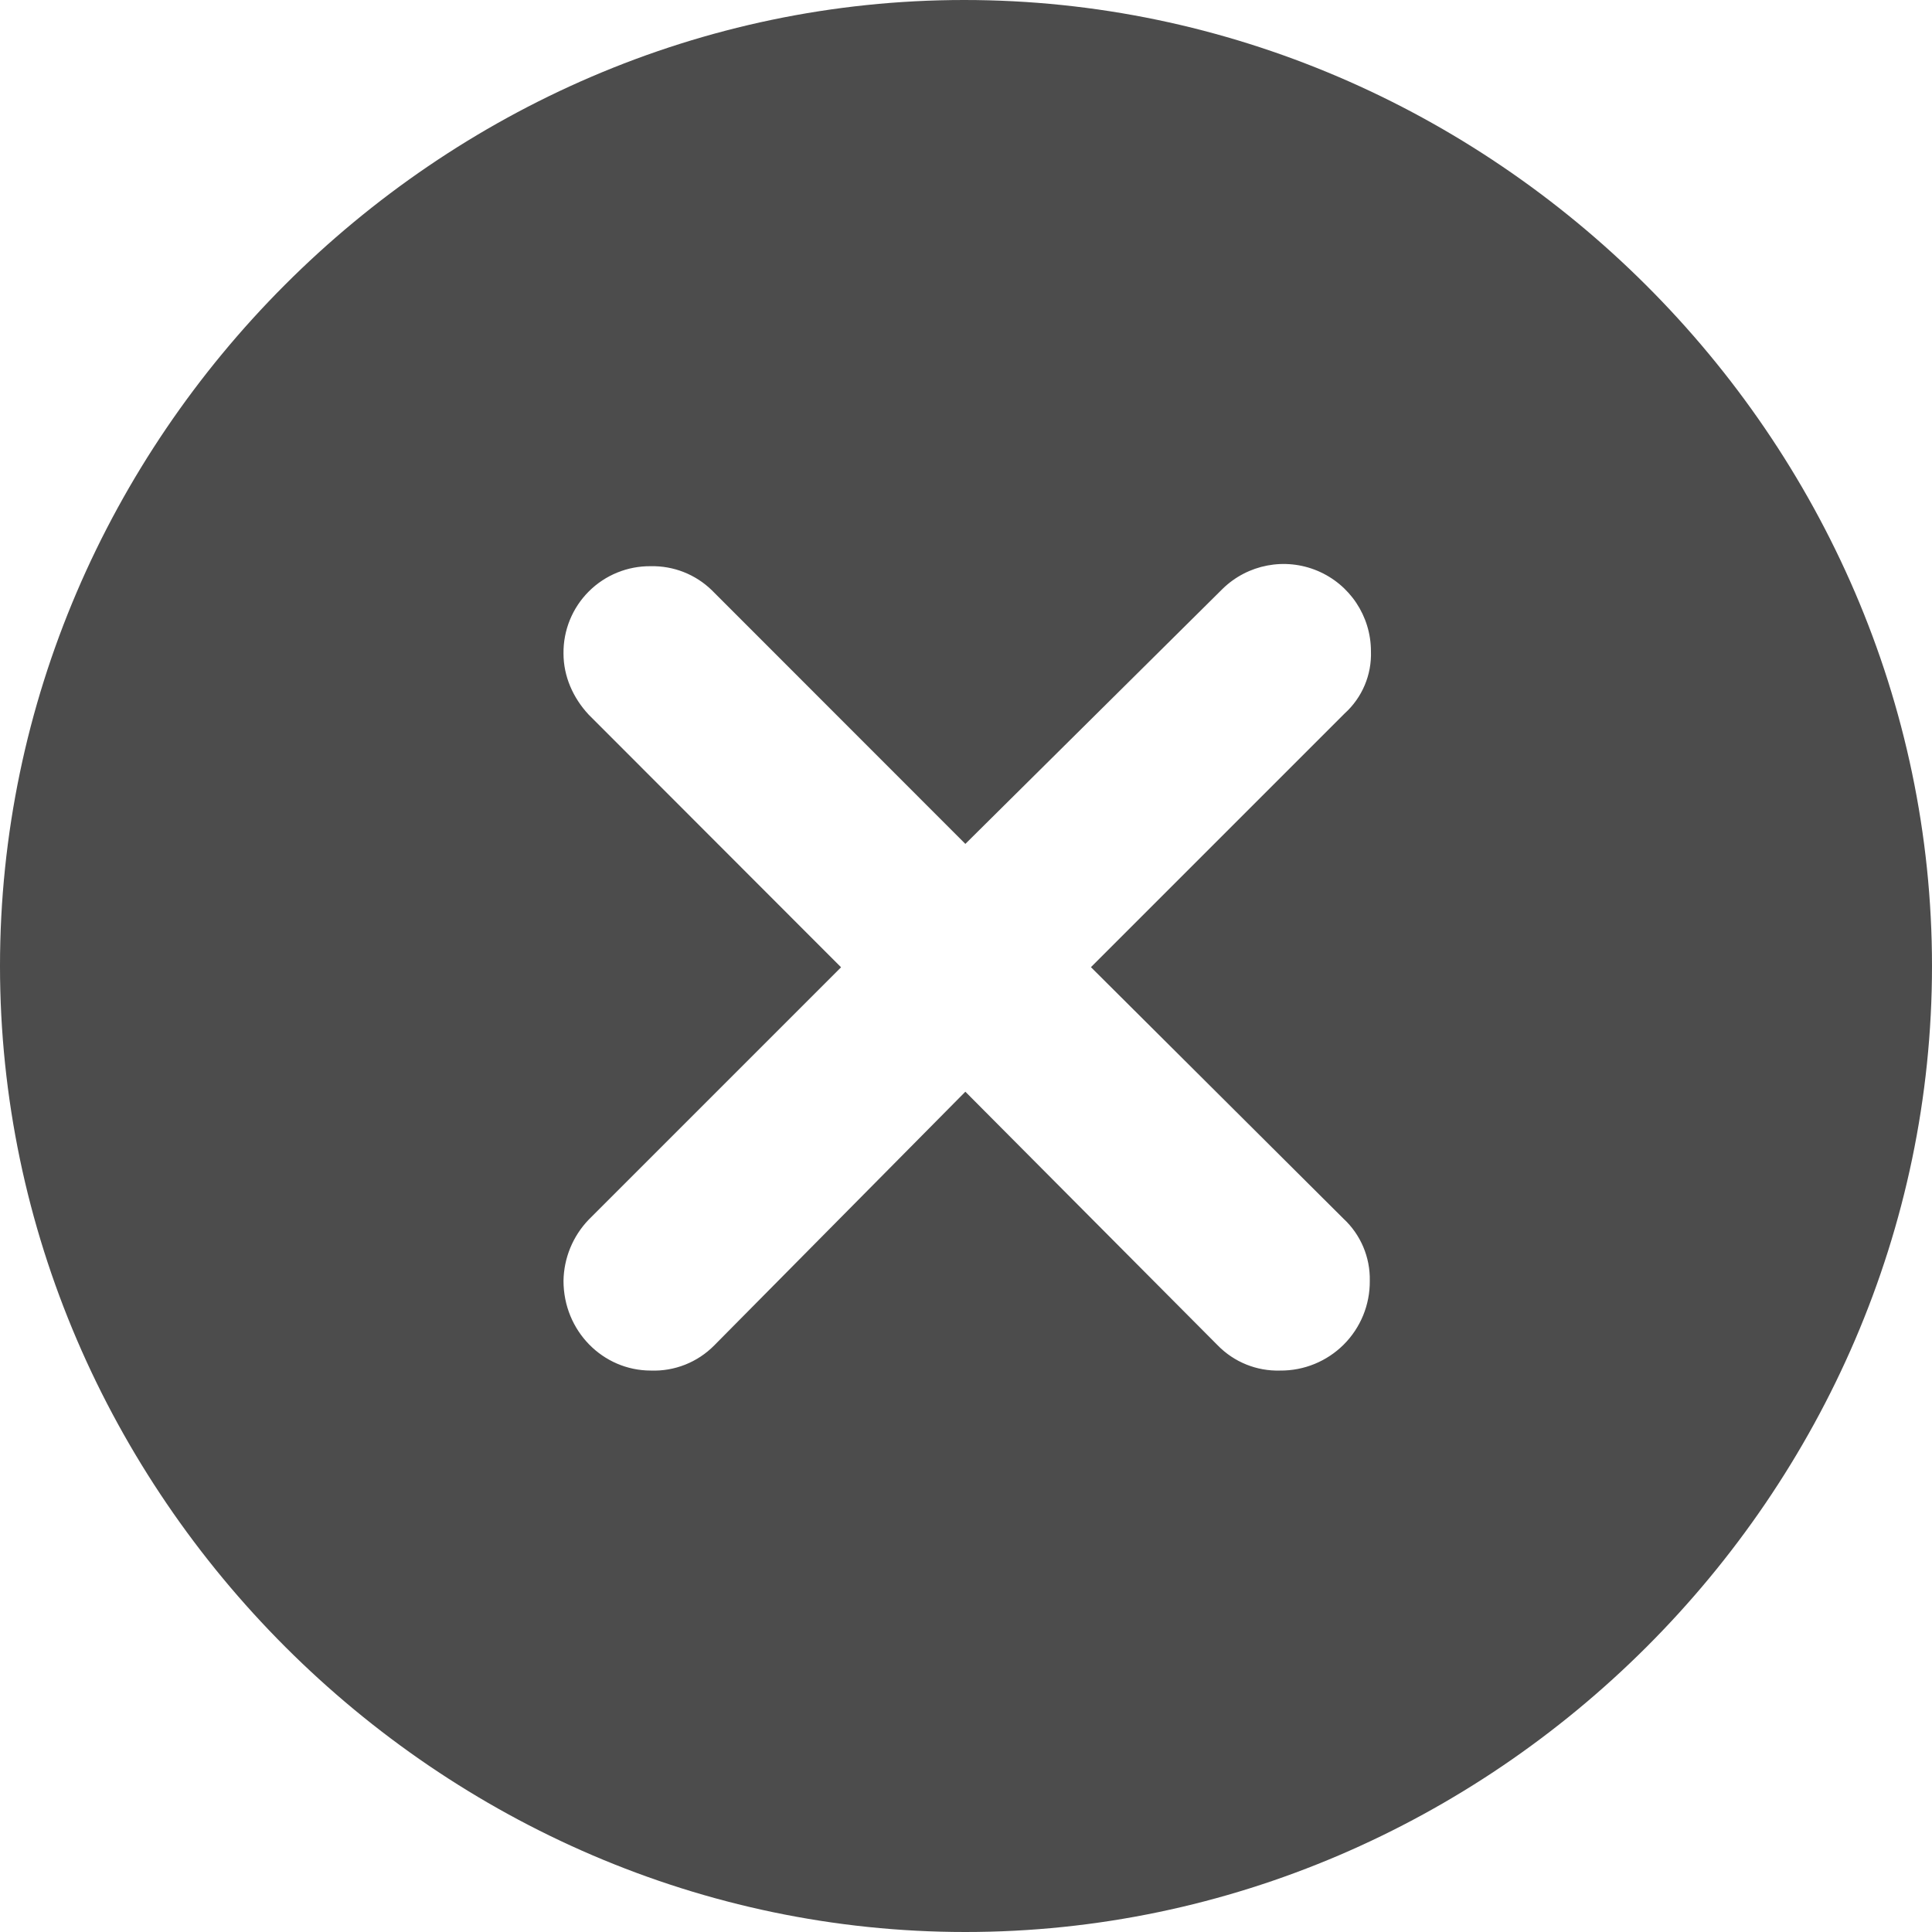
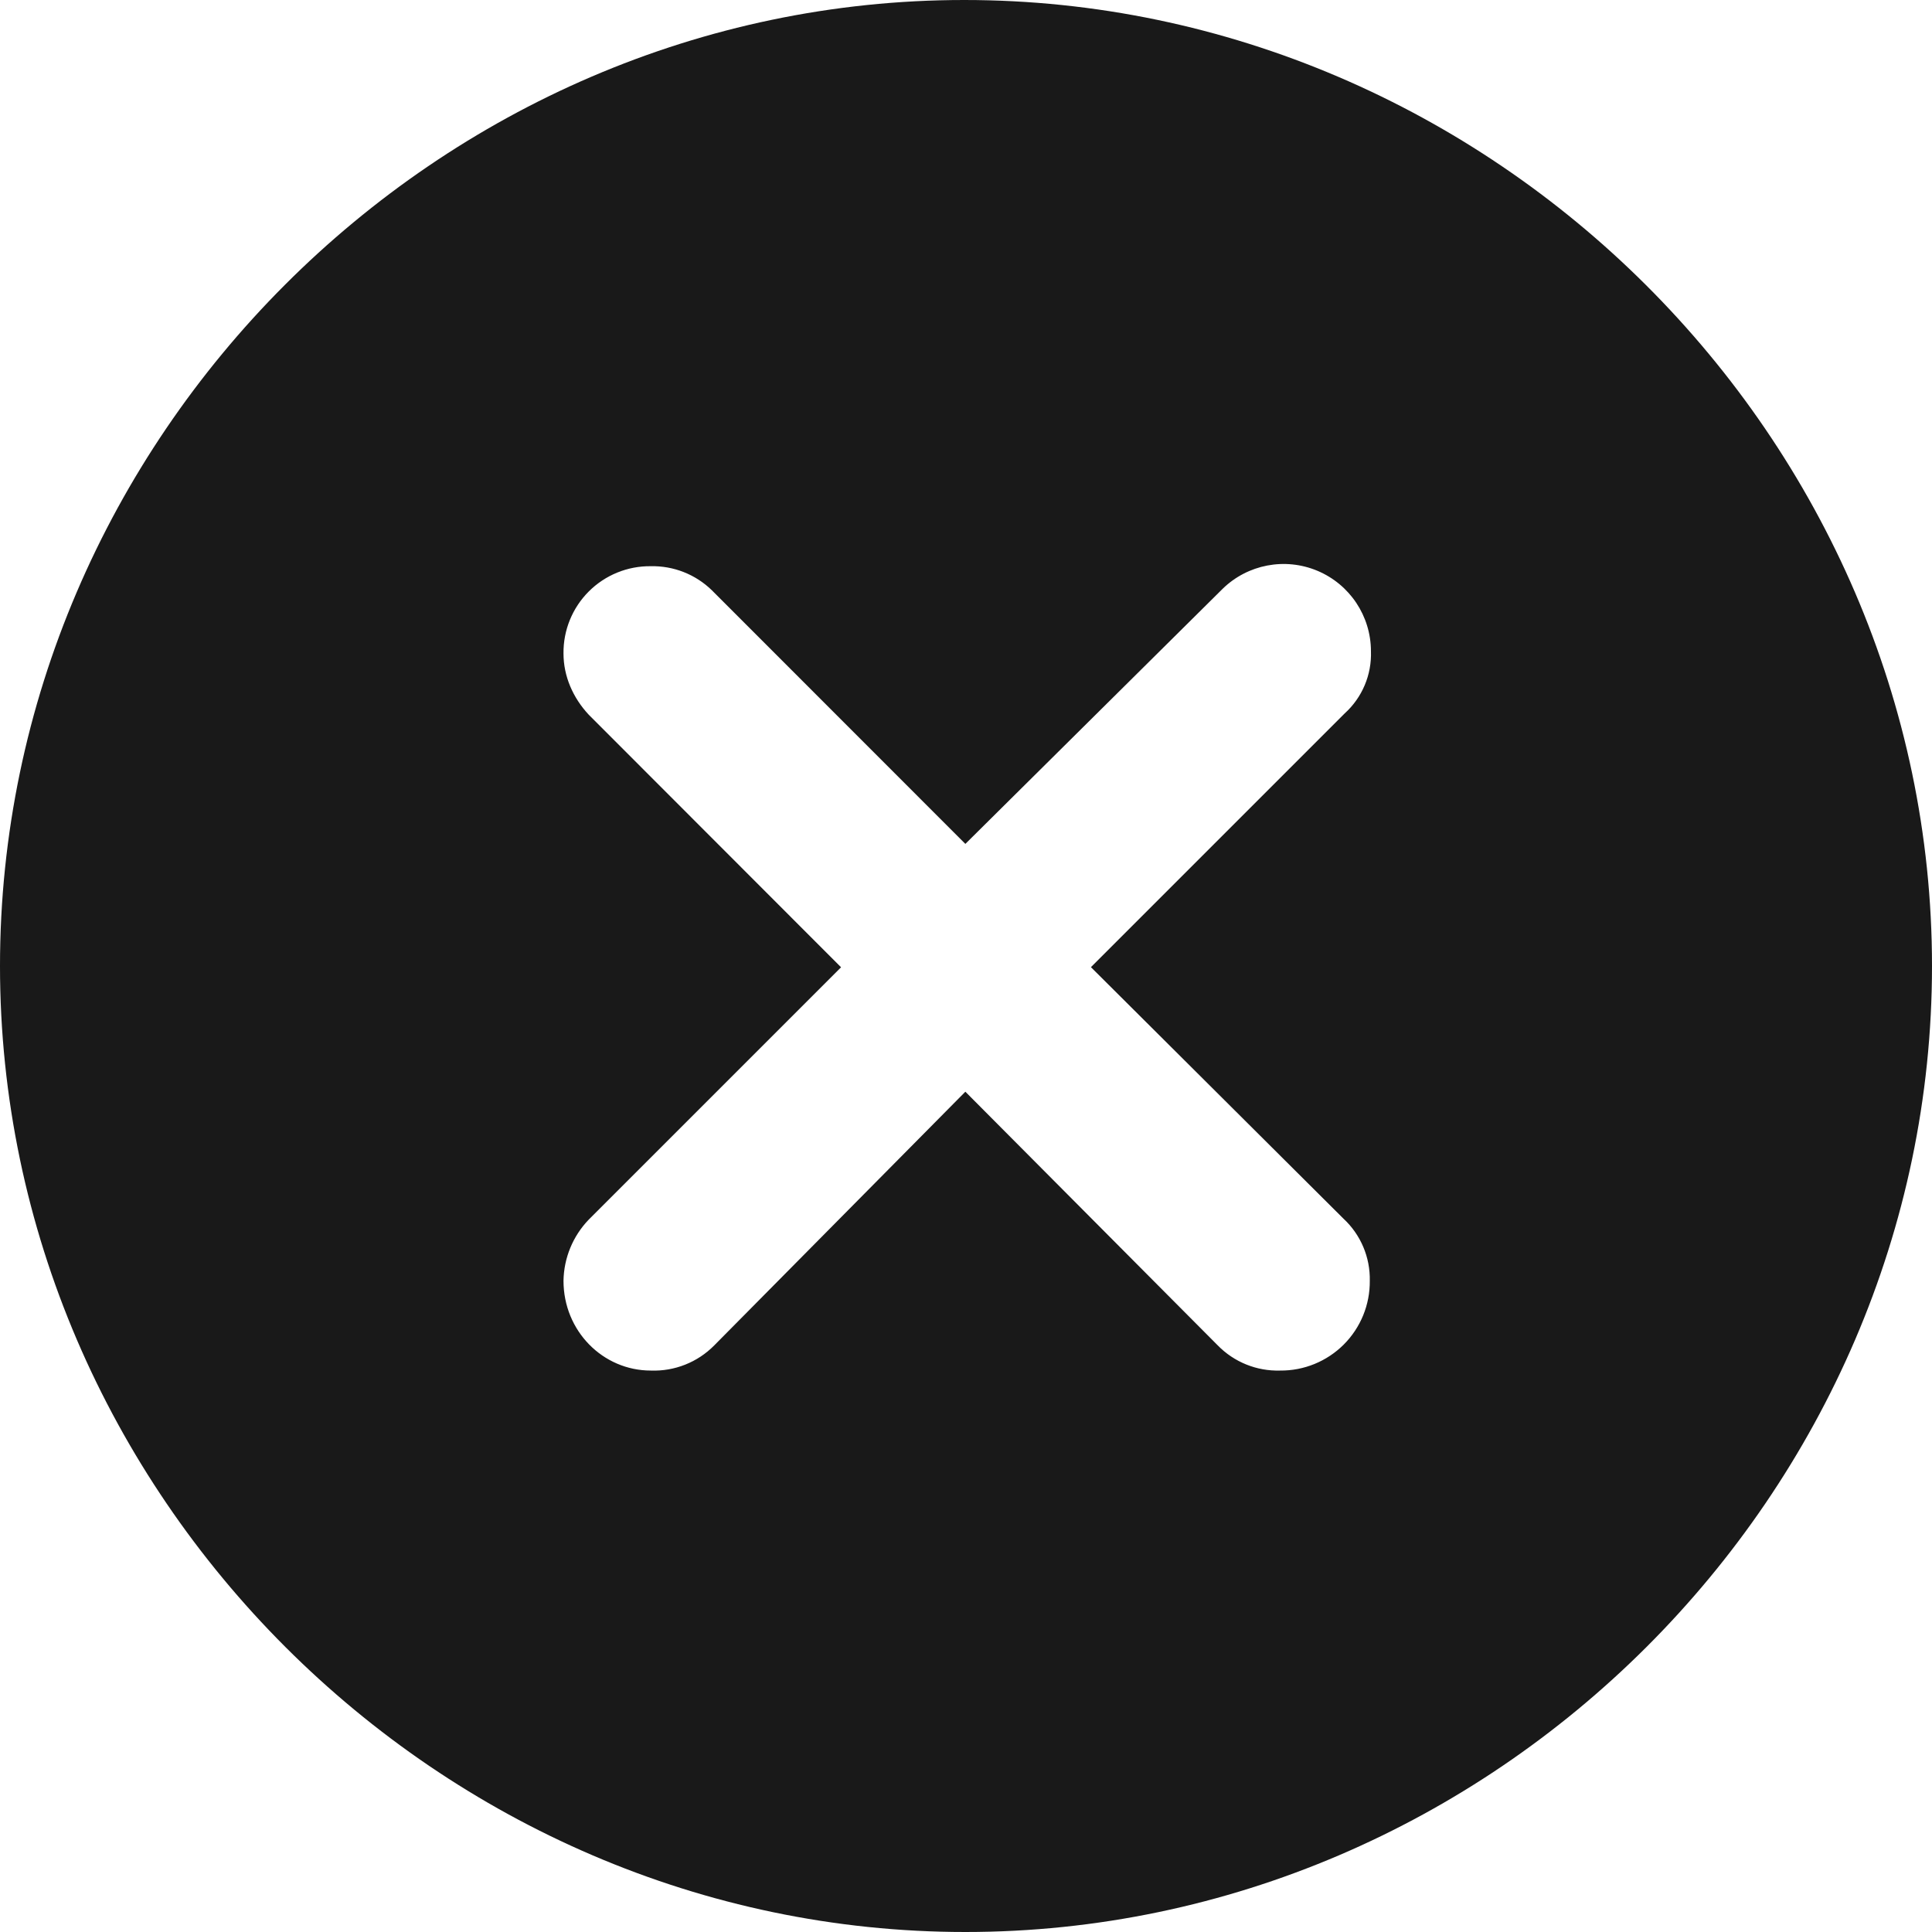
- <svg xmlns="http://www.w3.org/2000/svg" width="15" height="15" fill="none">
-   <path d="M15 7.5c0 4.099-3.409 7.5-7.505 7.5C3.41 15 0 11.599 0 7.5S3.4 0 7.486 0C11.582 0 15 3.401 15 7.5zM9.492 4.572l-1.997 1.98-1.969-1.97a.659.659 0 0 0-.473-.186.67.67 0 0 0-.678.678c0 .177.074.344.195.474L6.53 7.51 4.57 9.47a.701.701 0 0 0-.195.474c0 .39.306.697.678.697a.657.657 0 0 0 .492-.195l1.95-1.97 1.96 1.97a.65.65 0 0 0 .483.195.69.69 0 0 0 .697-.697.64.64 0 0 0-.205-.483L8.47 7.509l1.97-1.97a.621.621 0 0 0 .204-.483.678.678 0 0 0-1.152-.484z" fill="#000" fill-opacity=".7" clip-rule="evenodd" fill-rule="evenodd" style="border-radius:50%" />
+ <svg xmlns="http://www.w3.org/2000/svg" width="15" height="15" viewBox="0 0 15 15" fill="none">
+   <path d="M15 7.5c0 4.099-3.409 7.5-7.505 7.5C3.41 15 0 11.599 0 7.5S3.4 0 7.486 0C11.582 0 15 3.401 15 7.5zM9.492 4.572l-1.997 1.98-1.969-1.97a.659.659 0 0 0-.473-.186.67.67 0 0 0-.678.678c0 .177.074.344.195.474L6.53 7.51 4.57 9.47a.701.701 0 0 0-.195.474c0 .39.306.697.678.697a.657.657 0 0 0 .492-.195l1.95-1.97 1.96 1.97a.65.65 0 0 0 .483.195.69.69 0 0 0 .697-.697.64.64 0 0 0-.205-.483L8.47 7.509l1.97-1.97a.621.621 0 0 0 .204-.483.678.678 0 0 0-1.152-.484z" fill="#000" fill-opacity=".9" clip-rule="evenodd" fill-rule="evenodd" style="" />
</svg>
